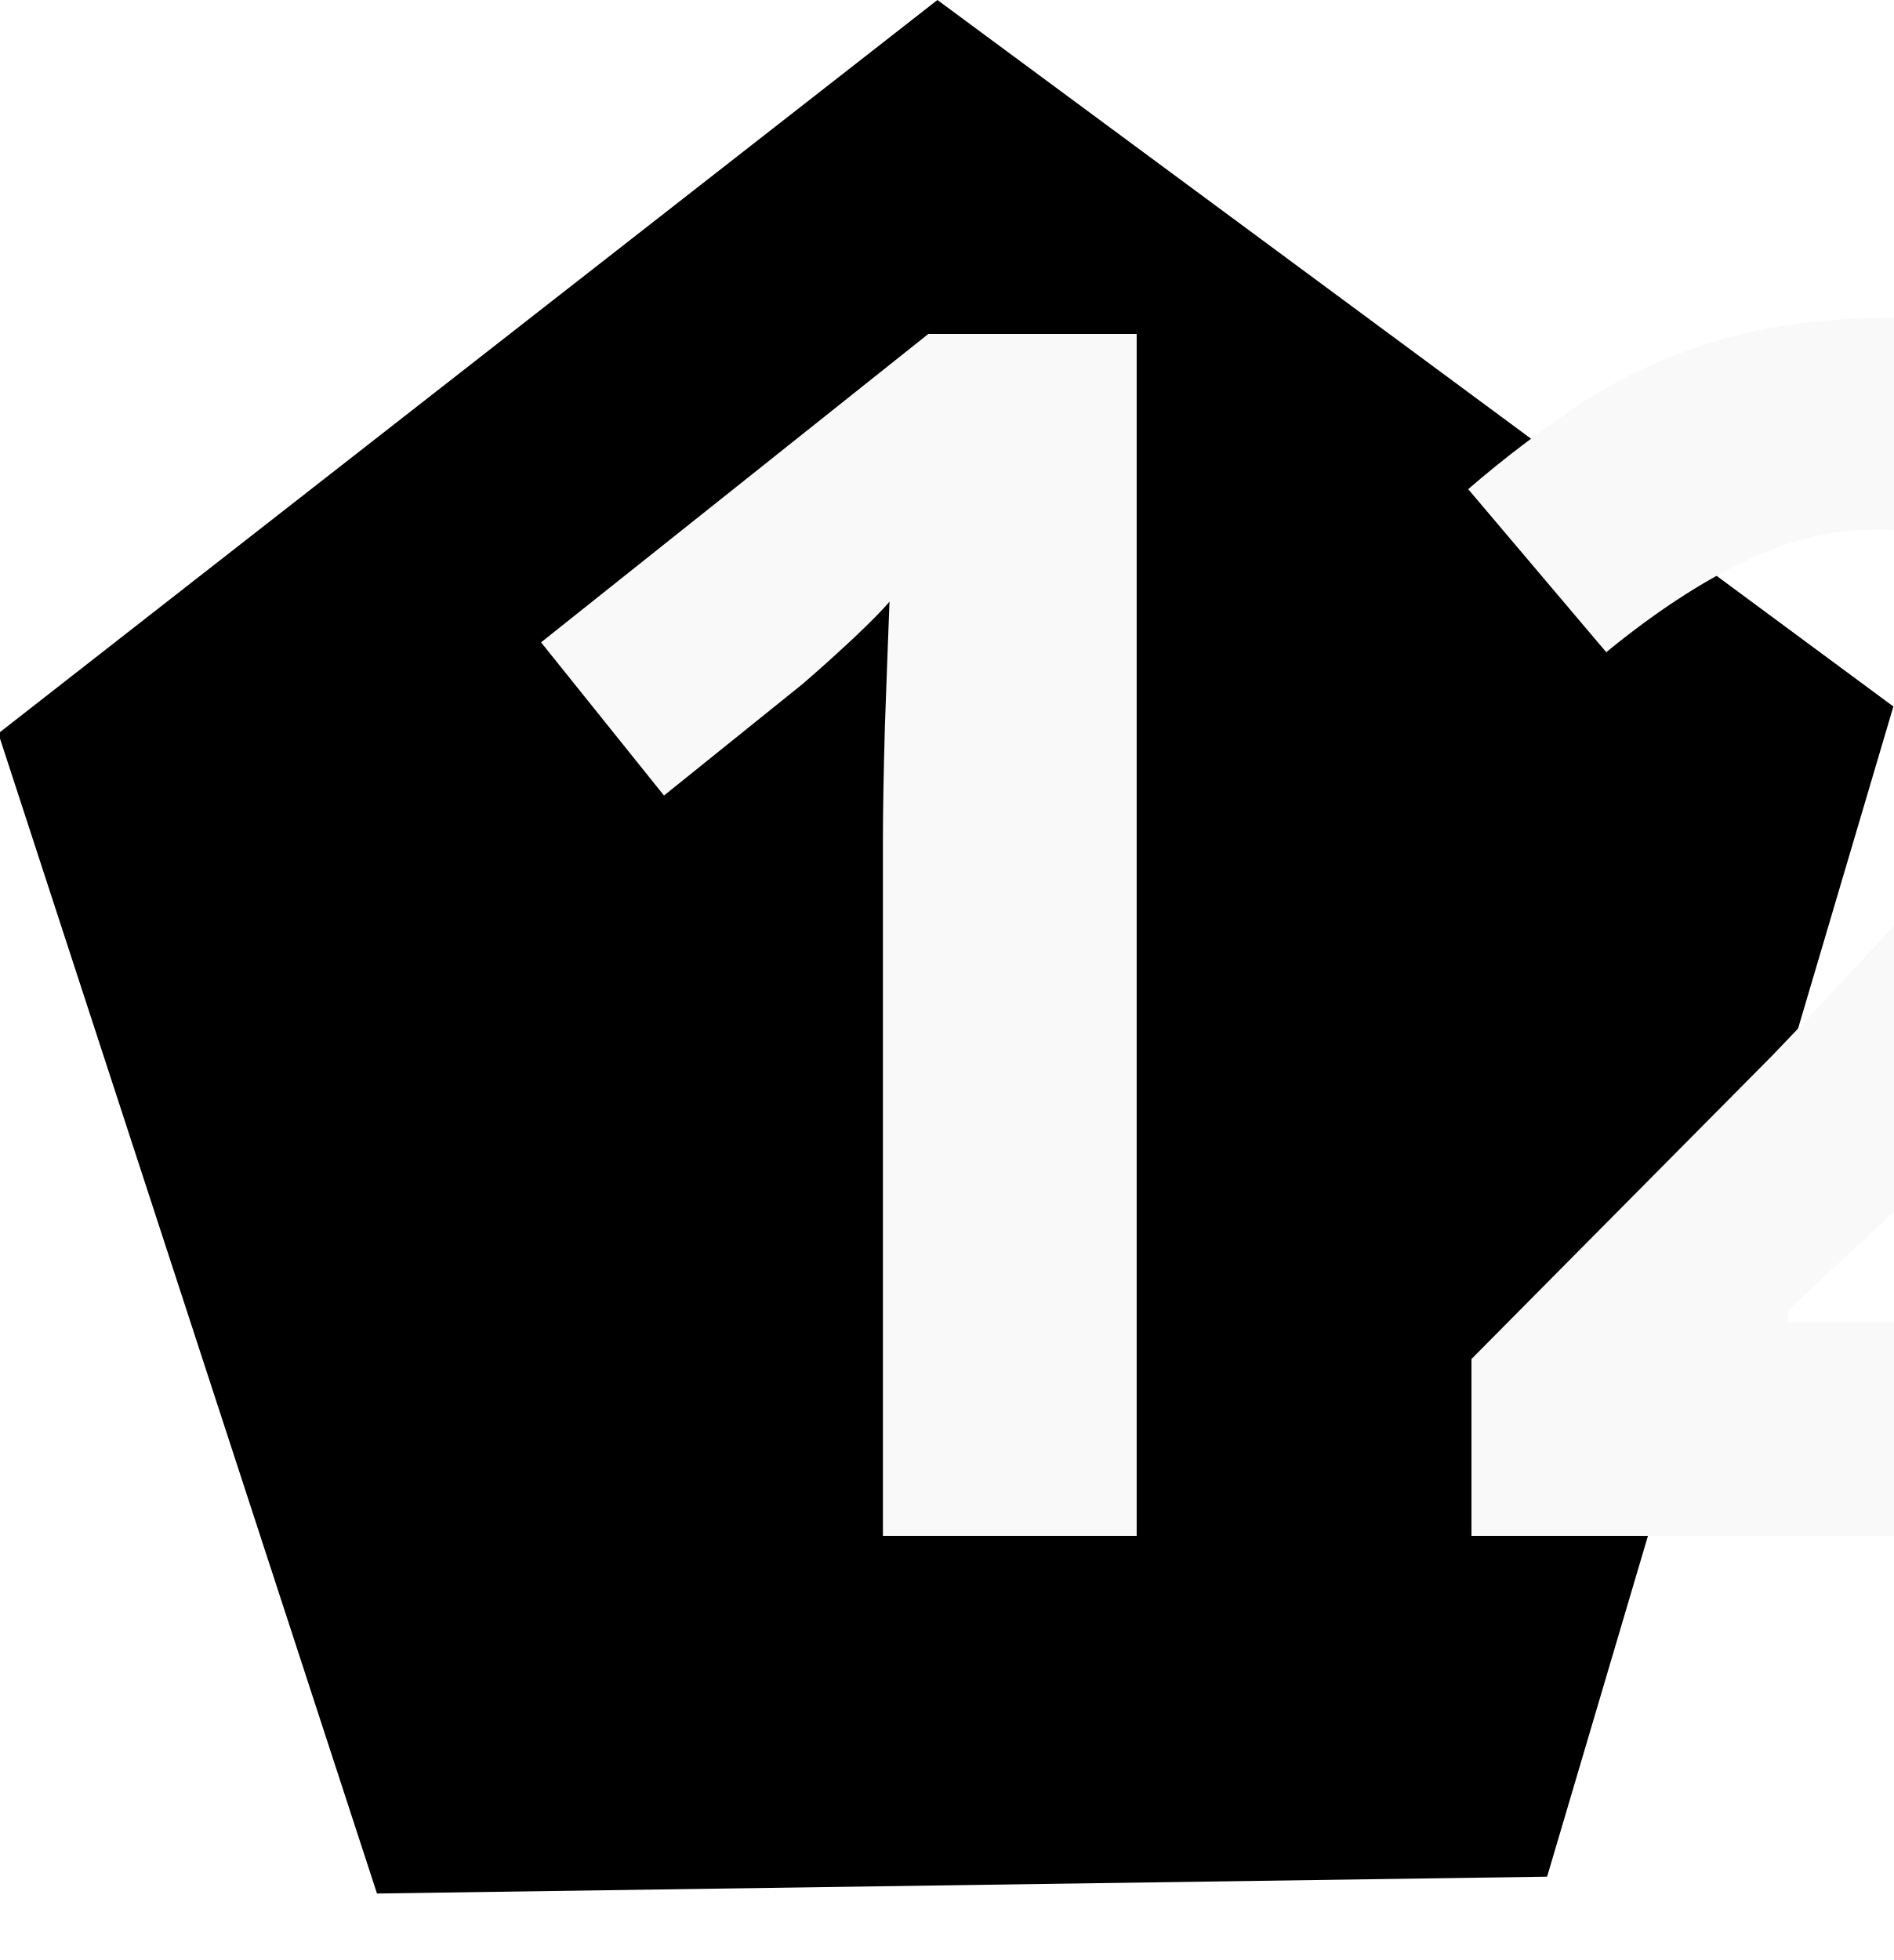
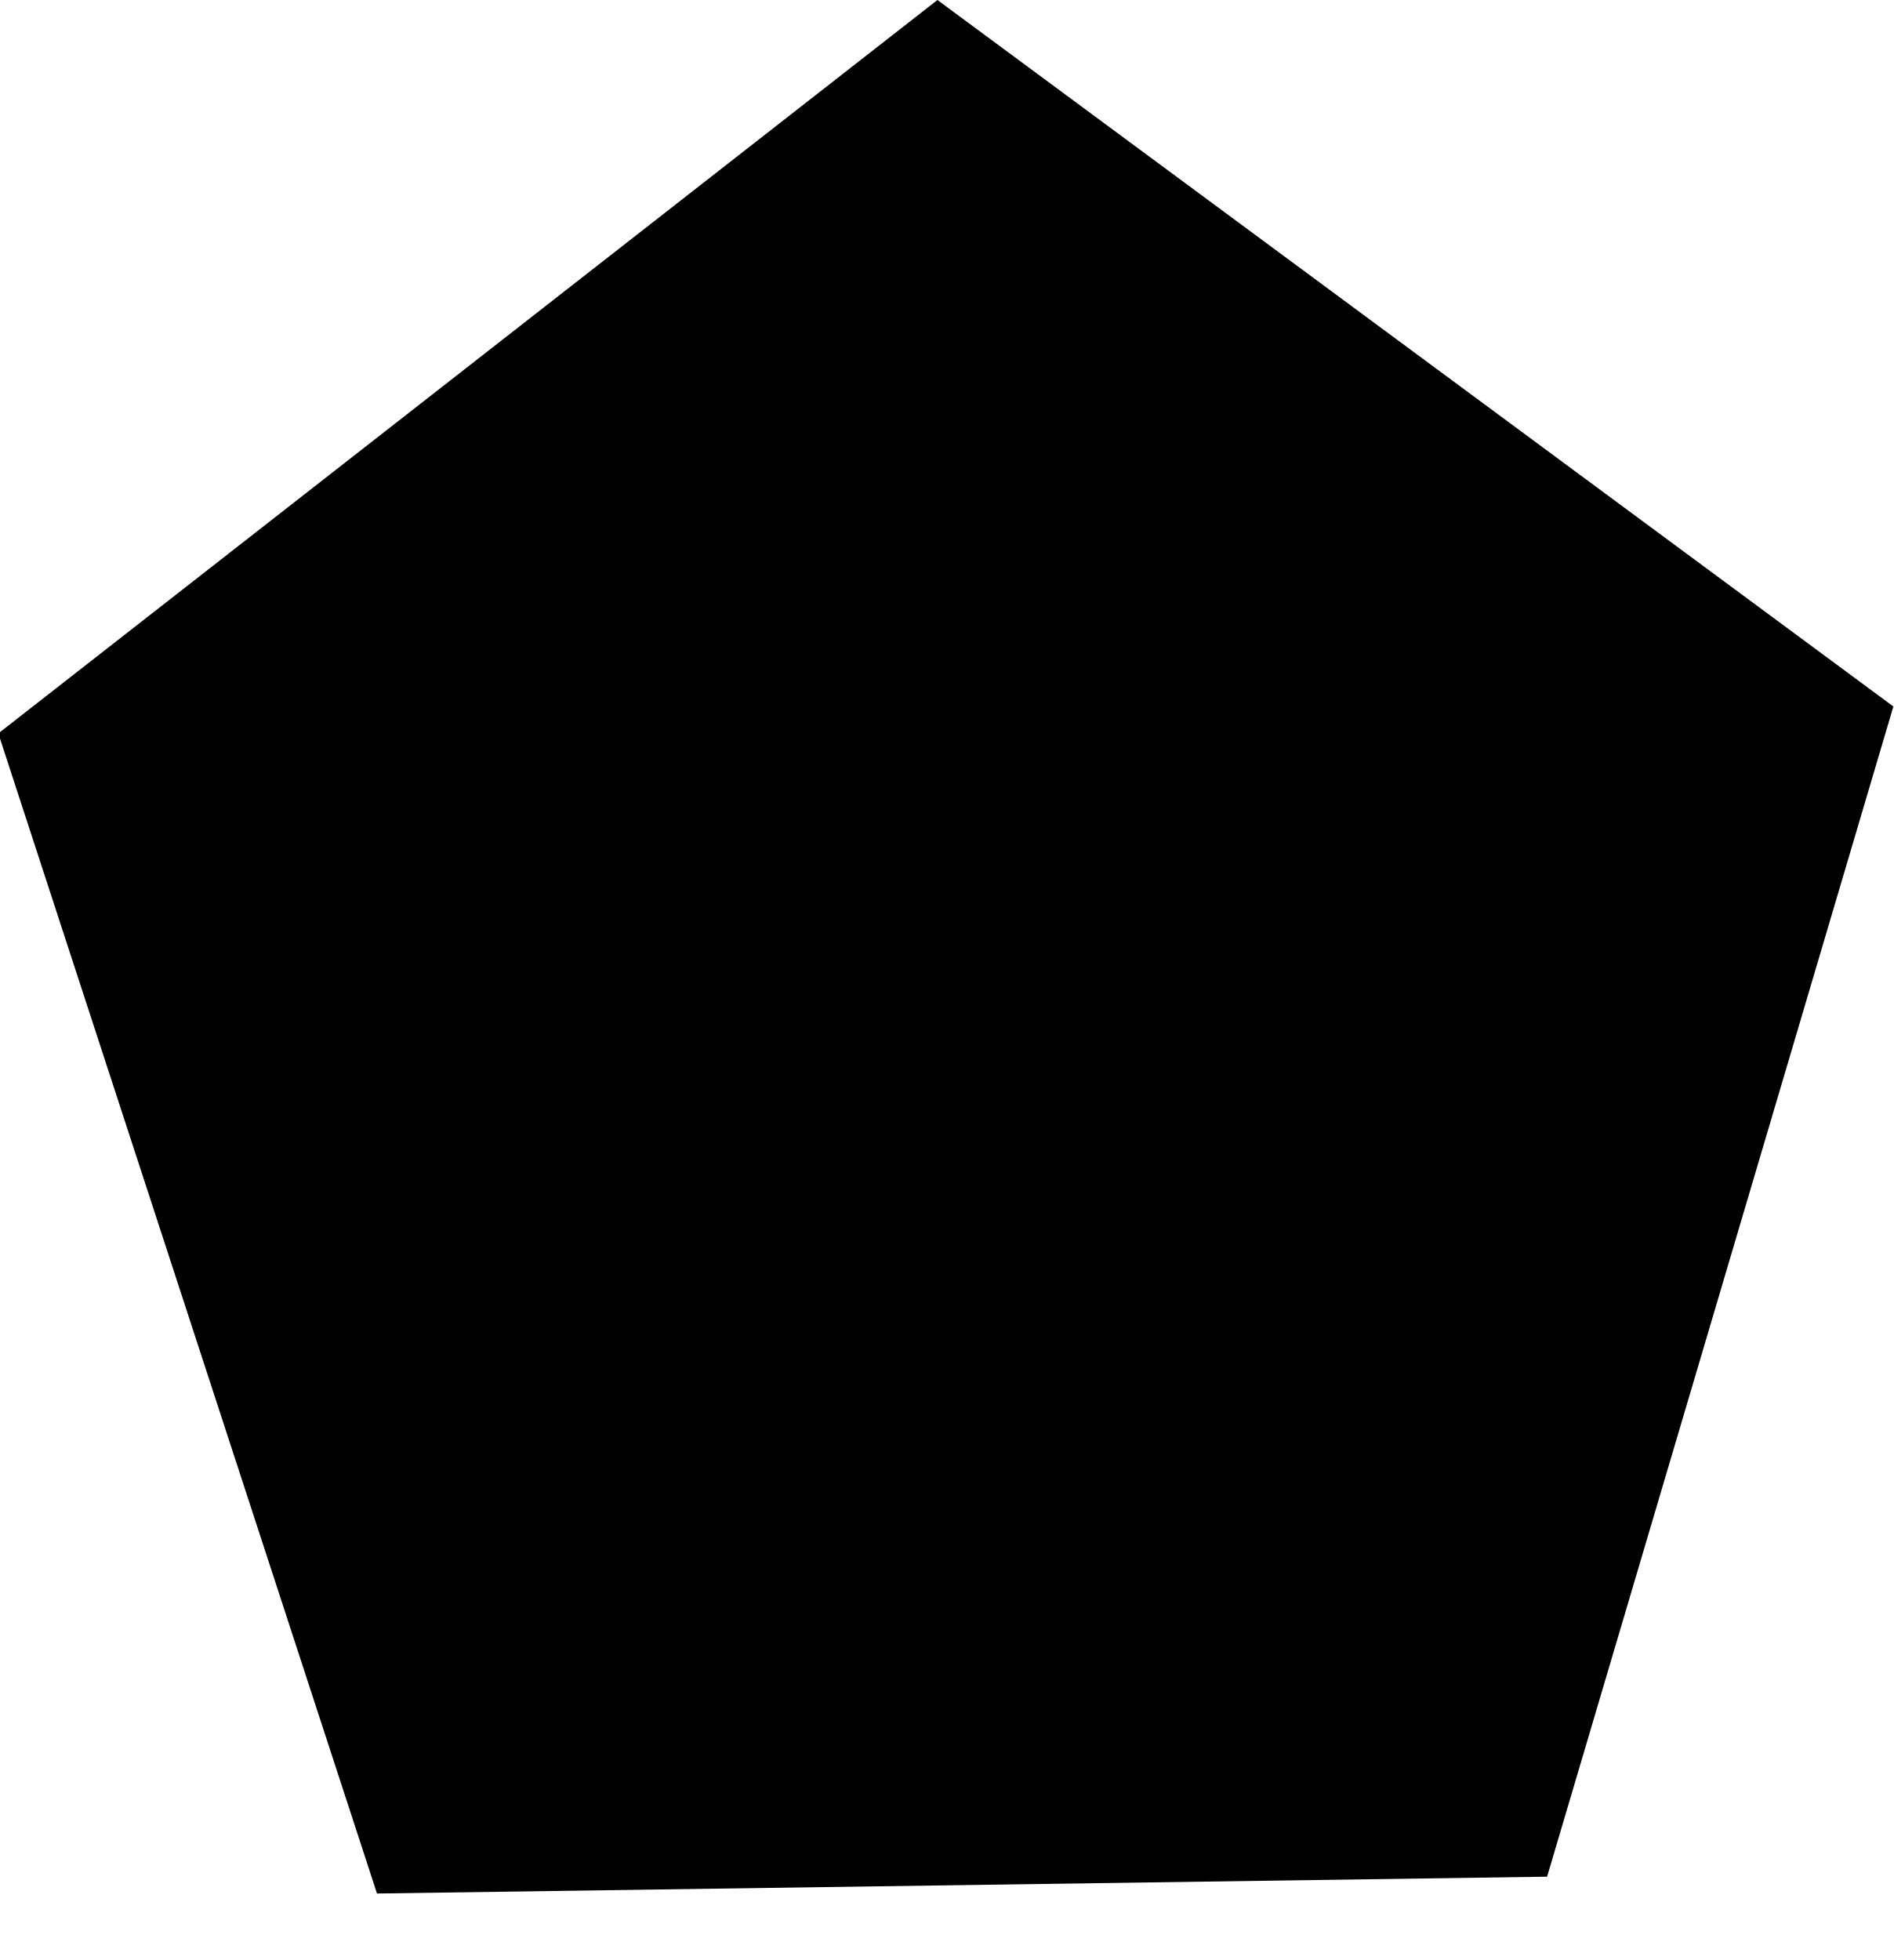
- <svg xmlns="http://www.w3.org/2000/svg" id="SVGRoot" viewBox="0 0 45 46.58">
-   <defs>
-     <style>.cls-1,.cls-2{isolation:isolate;}.cls-2{font-size:40px;fill:#f9f9f9;font-family:Marvel-Bold, Marvel;font-weight:700;}</style>
-   </defs>
+ <svg xmlns="http://www.w3.org/2000/svg" class="dice" id="d12" viewBox="0 0 45 46.58">
  <g id="layer1">
    <path id="path1401" d="M38.27,46.1l-27.81.4-9-27.57L23.78,1.5,46.5,18.29Z" transform="translate(-1.5 -1.5)" />
  </g>
  <g id="layer3">
    <g id="text1415" class="cls-1">
-       <text class="cls-2" transform="translate(10.5 36.5)">12</text>
+       <text class="dice-text" transform="translate(10.5 36.5)">12</text>
    </g>
  </g>
</svg>
